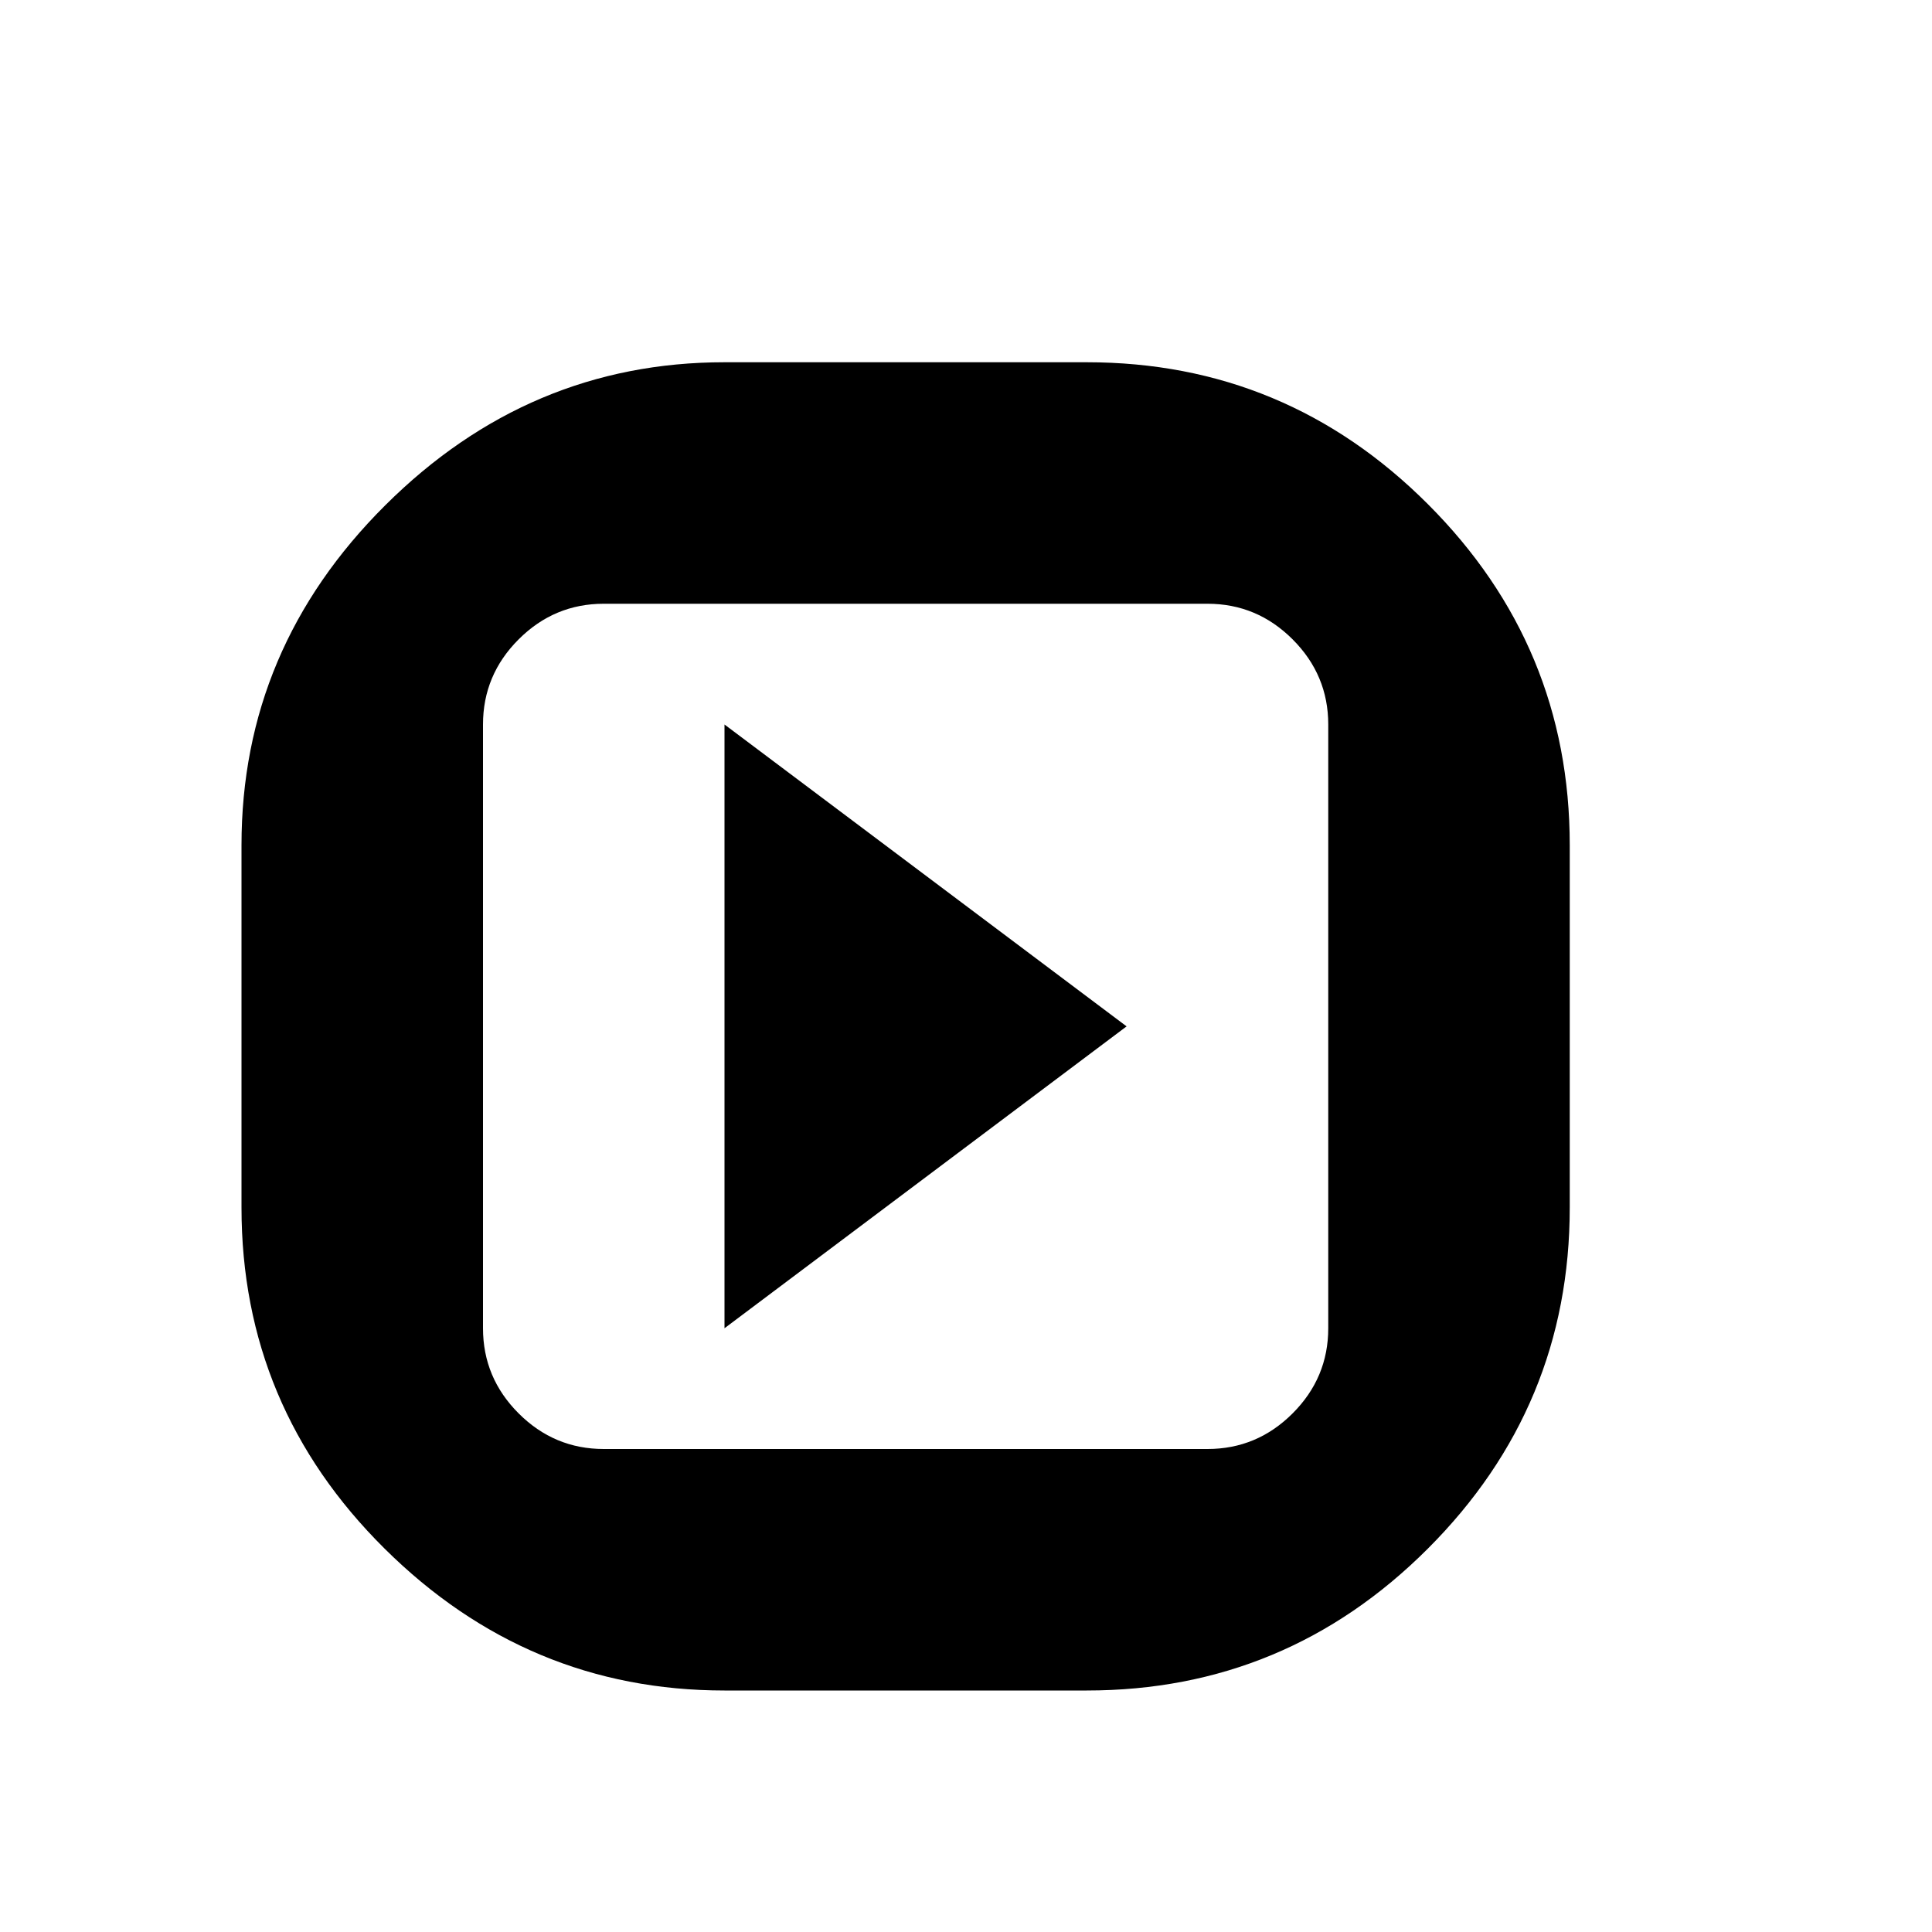
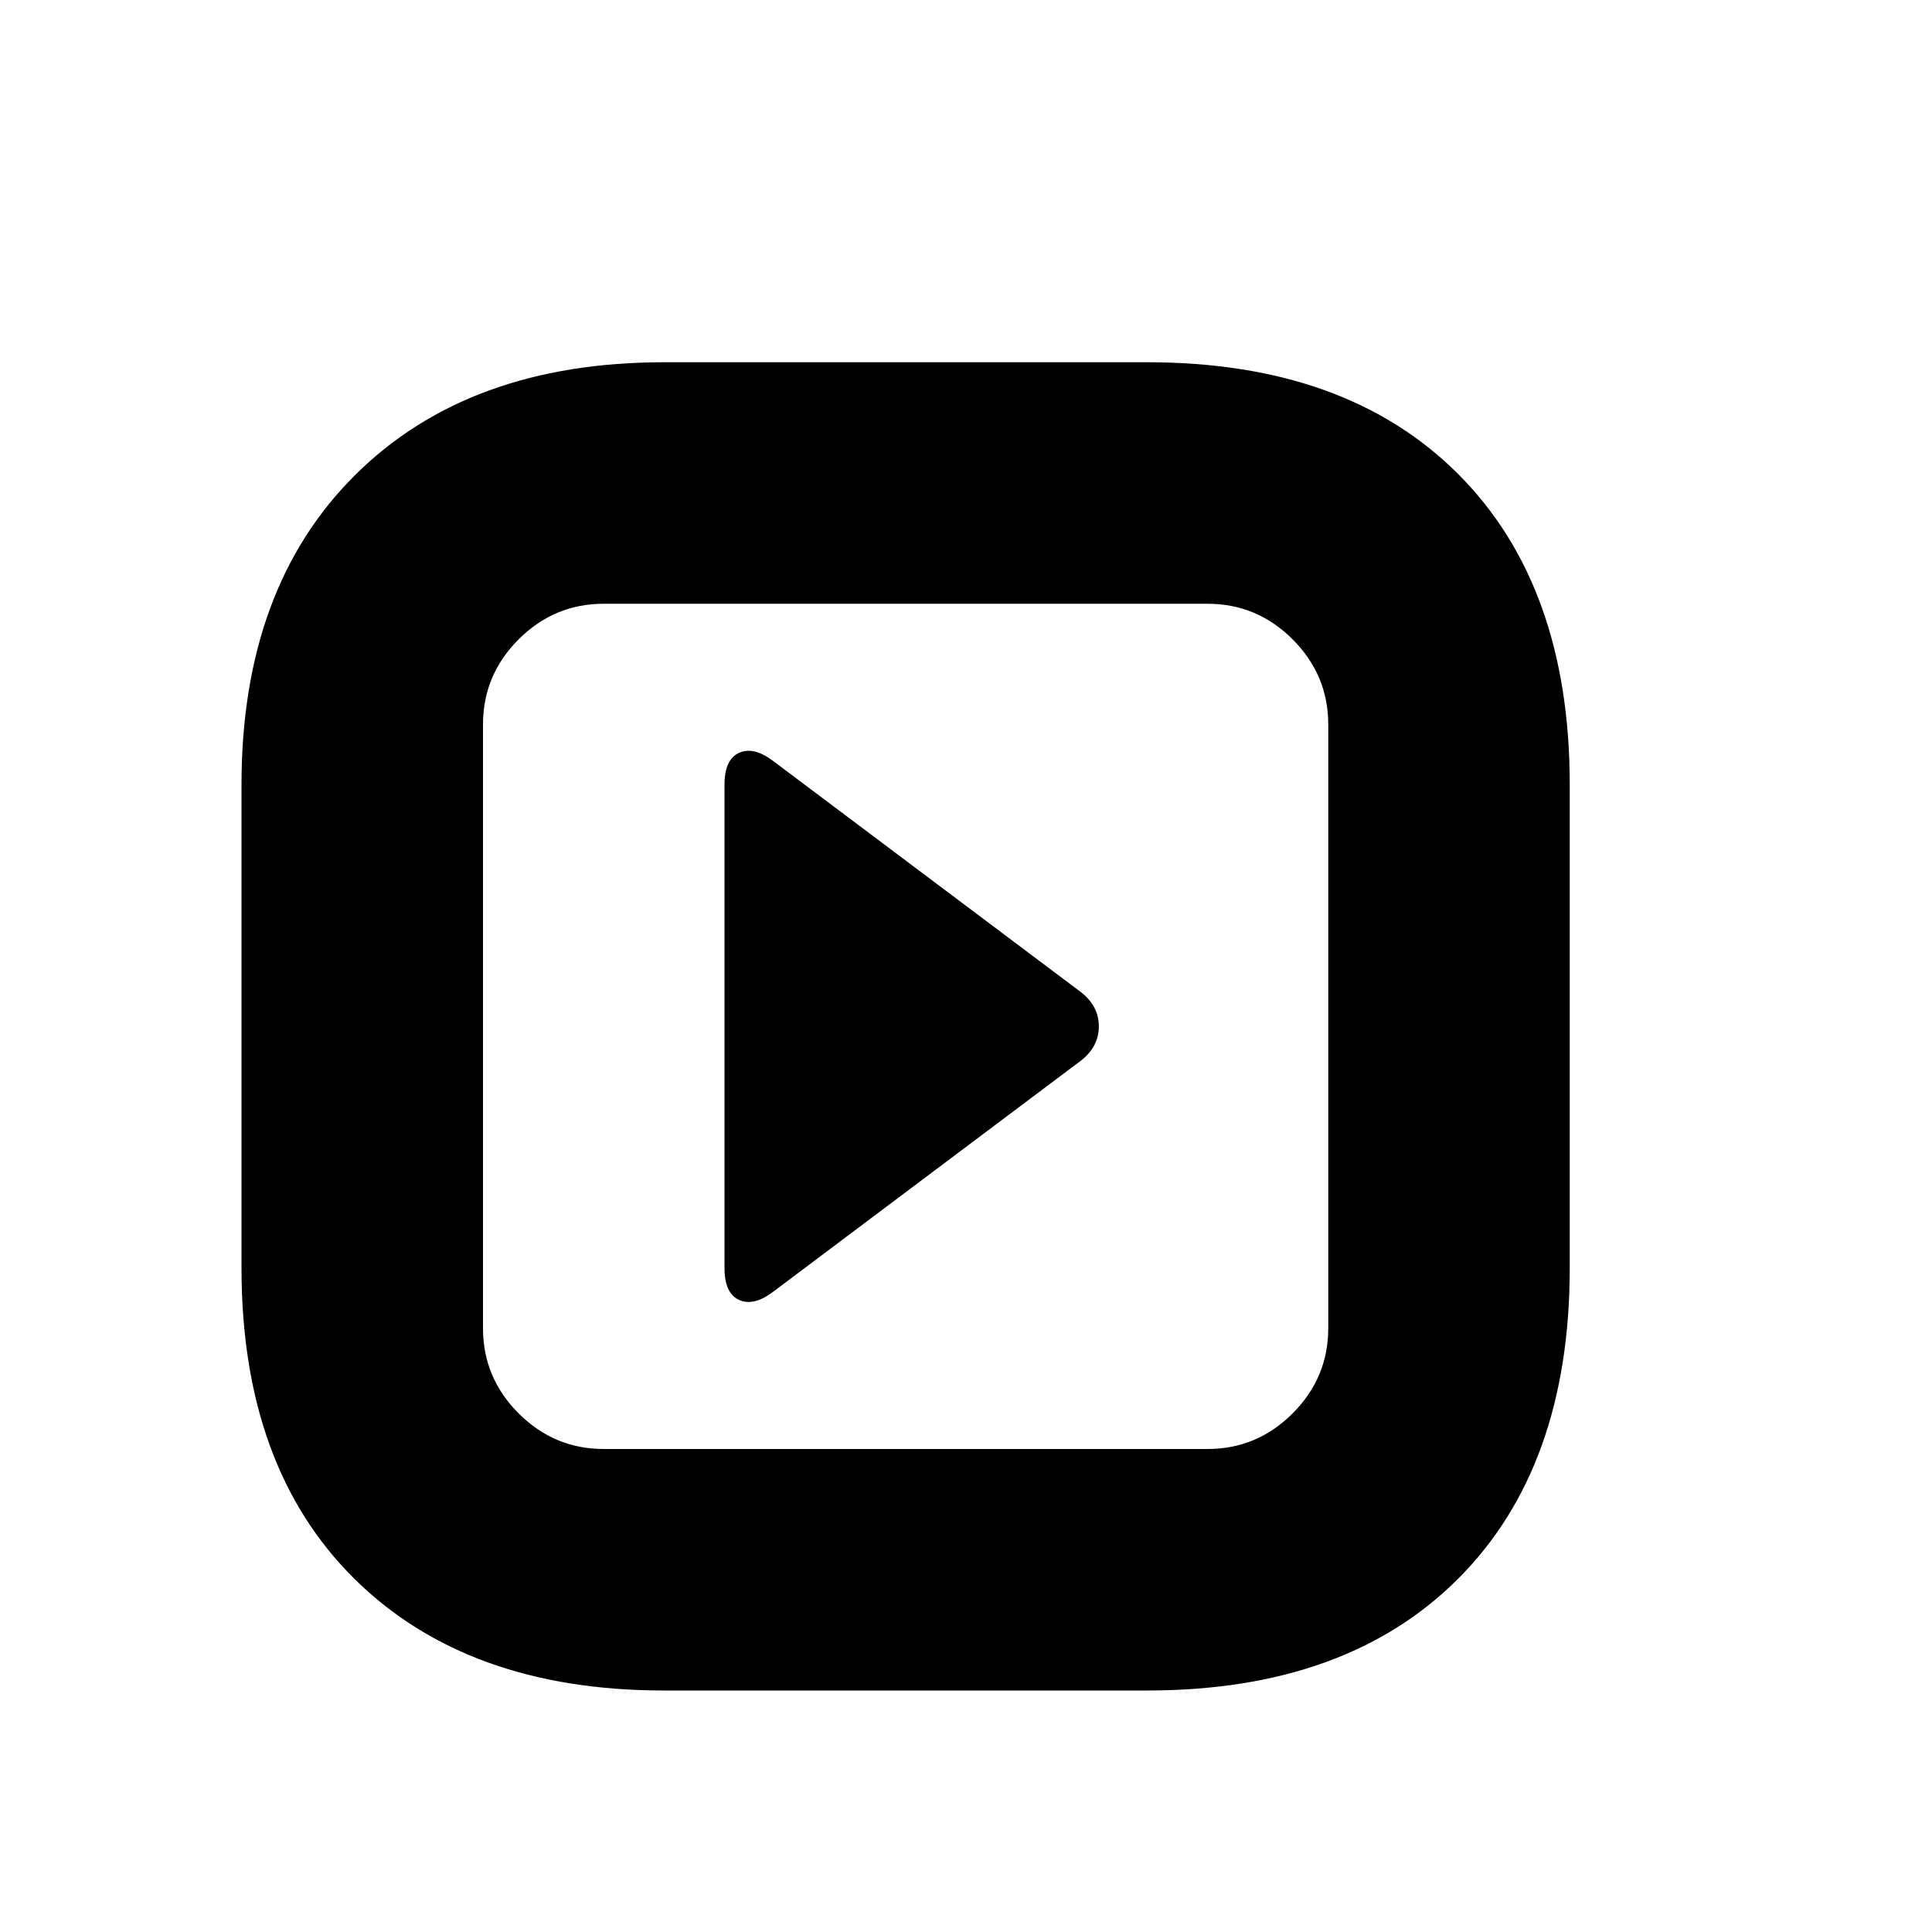
<svg xmlns="http://www.w3.org/2000/svg" version="1.1" width="1600" height="1600" xml:space="preserve">
  <g transform="translate(200, 1400) scale(1, -1)">
-     <path id="expand" d="M0 400v300q0 163 119 281.5t281 118.5h300q165 0 282.5 -117.5t117.5 -282.5v-300q0 -165 -117.5 -282.5t-282.5 -117.5h-300q-163 0 -281.5 117.5t-118.5 282.5zM200 300q0 -41 29.5 -70.5t70.5 -29.5h500q41 0 70.5 29.5t29.5 70.5v500q0 41 -29.5 70.5t-70.5 29.5 h-500q-41 0 -70.5 -29.5t-29.5 -70.5v-500zM400 300l333 250l-333 250v-500z" />
+     <path id="expand" d="M350 1100h400q165 0 257.5 -92.5t92.5 -257.5v-400q0 -165 -92.5 -257.5t-257.5 -92.5h-400q-163 0 -256.5 92.5t-93.5 257.5v400q0 163 94 256.5t256 93.5zM800 900h-500q-41 0 -70.5 -29.5t-29.5 -70.5v-500q0 -41 29.5 -70.5t70.5 -29.5h500q41 0 70.5 29.5t29.5 70.5 v500q0 41 -29.5 70.5t-70.5 29.5zM440 770l253 -190q17 -12 17 -30t-17 -30l-253 -190q-16 -12 -28 -6.5t-12 26.5v400q0 21 12 26.5t28 -6.5z" />
  </g>
</svg>
